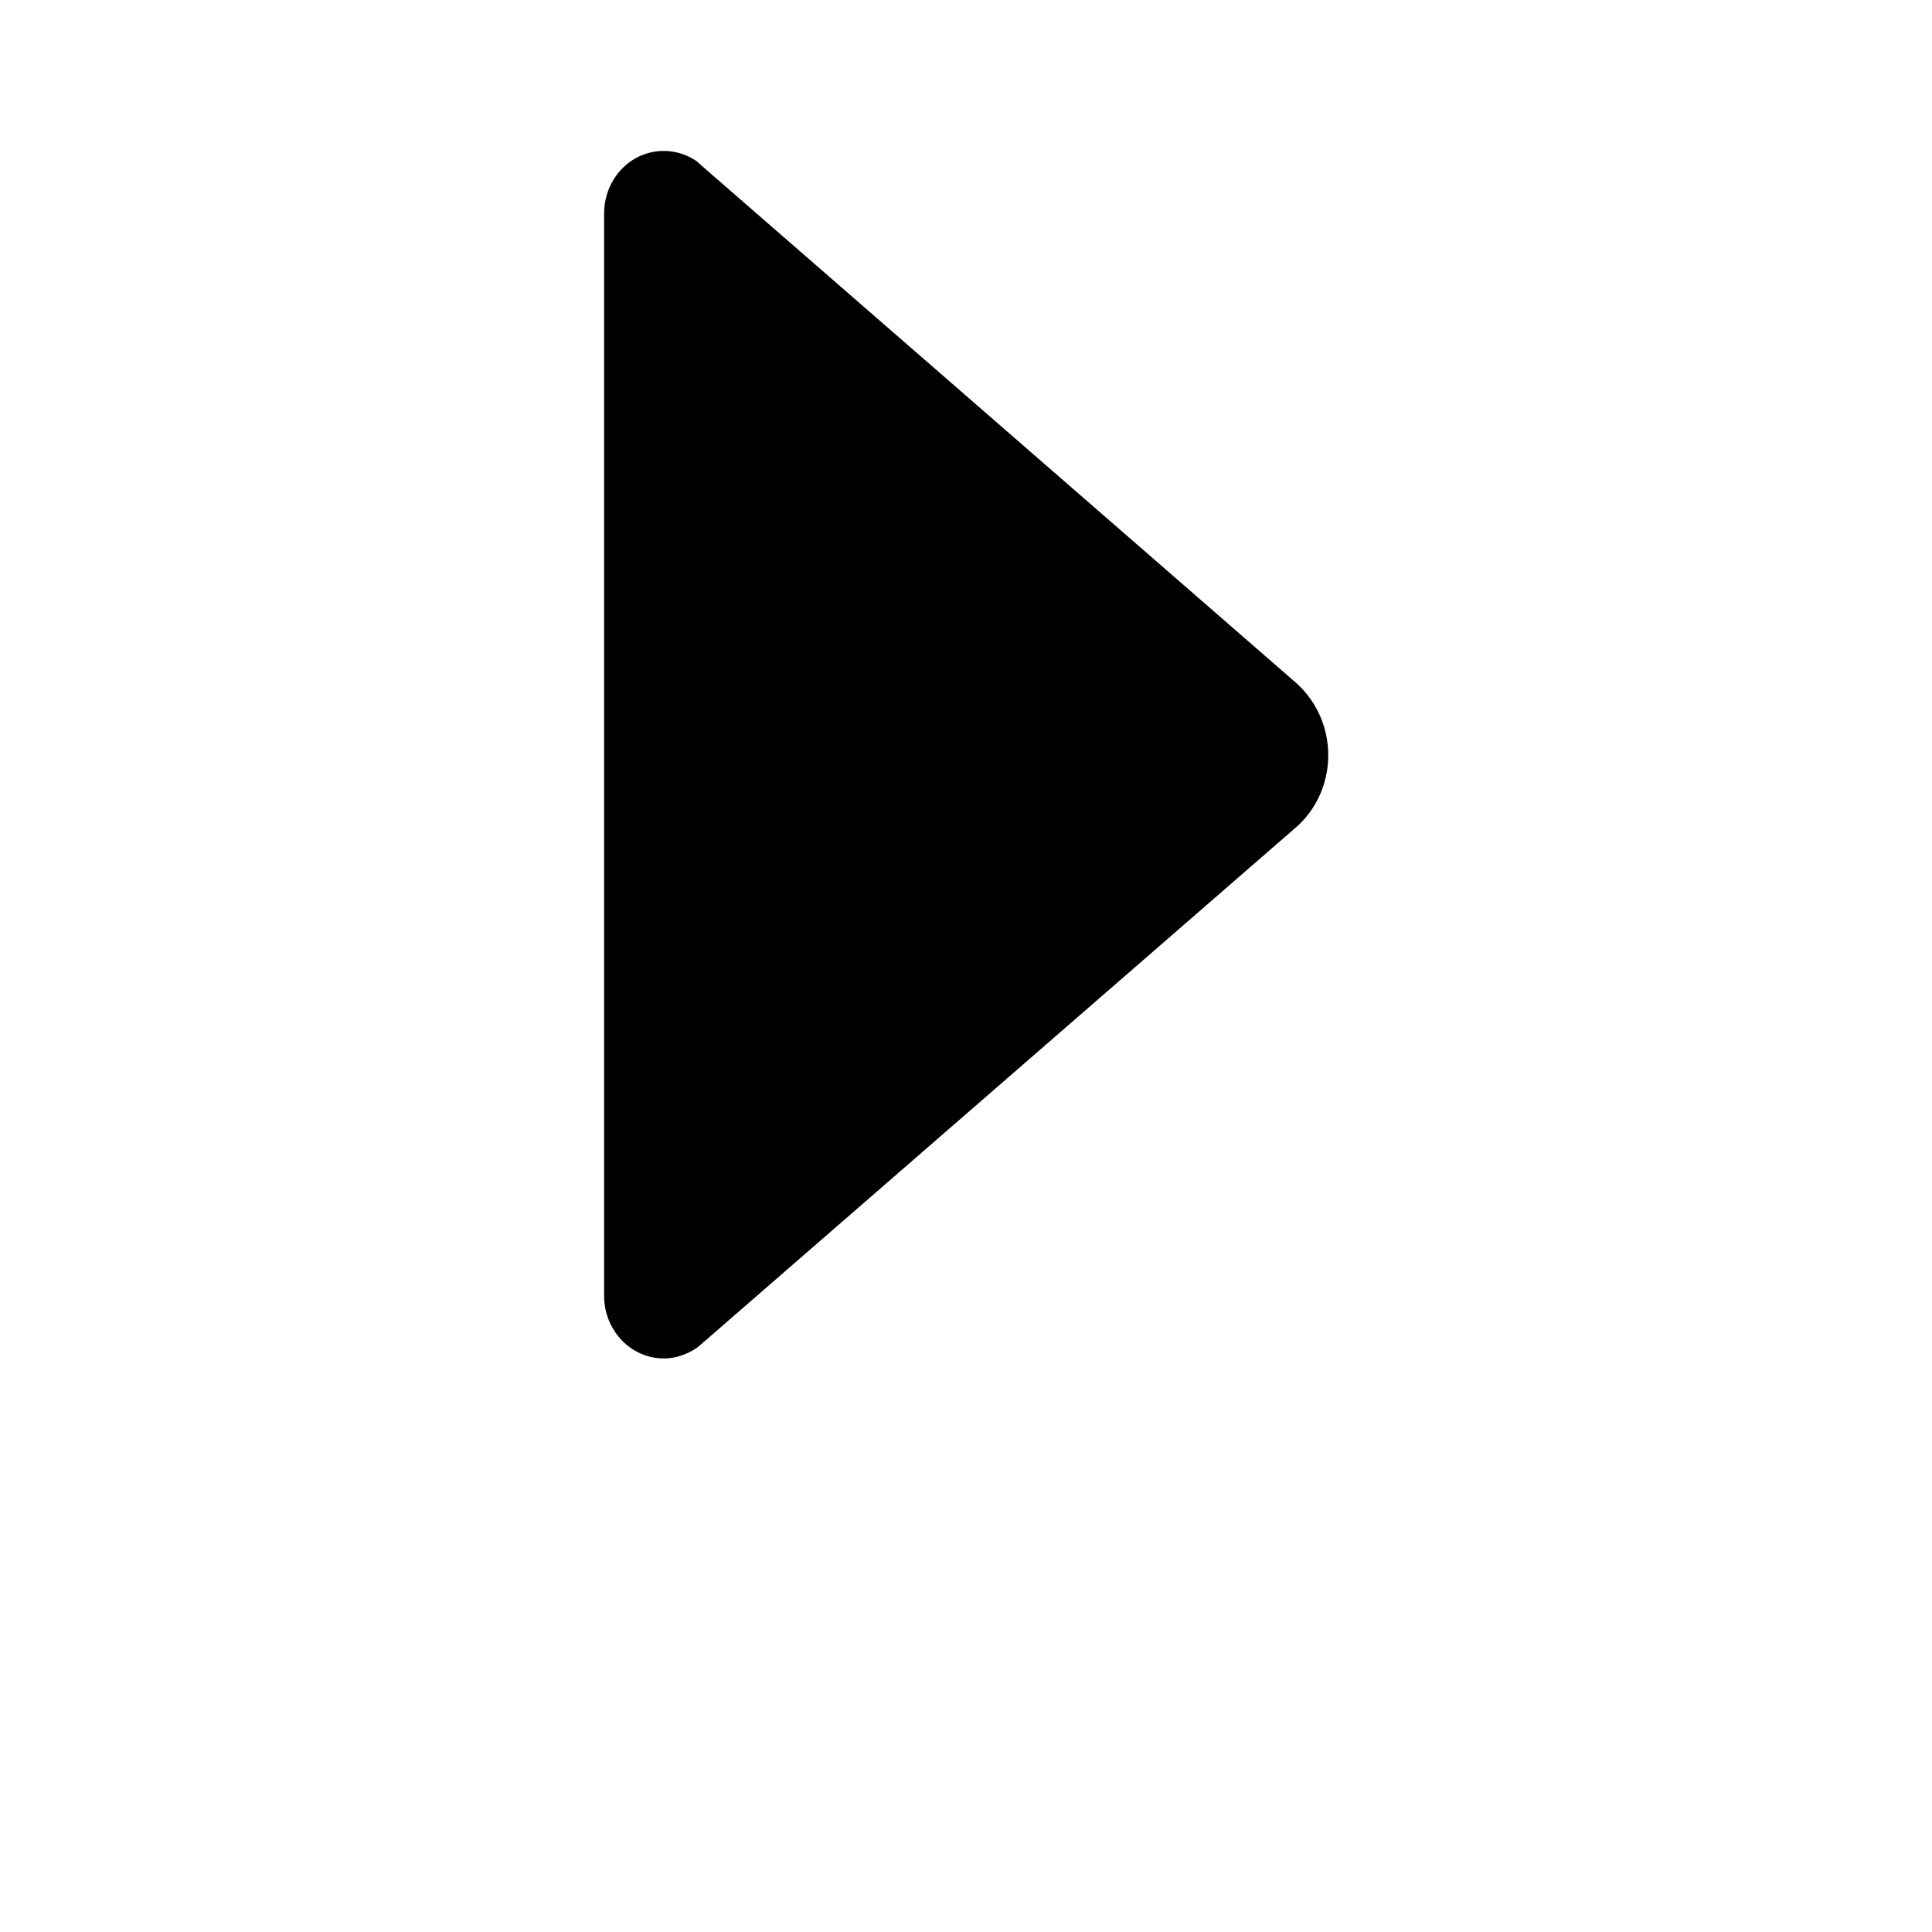
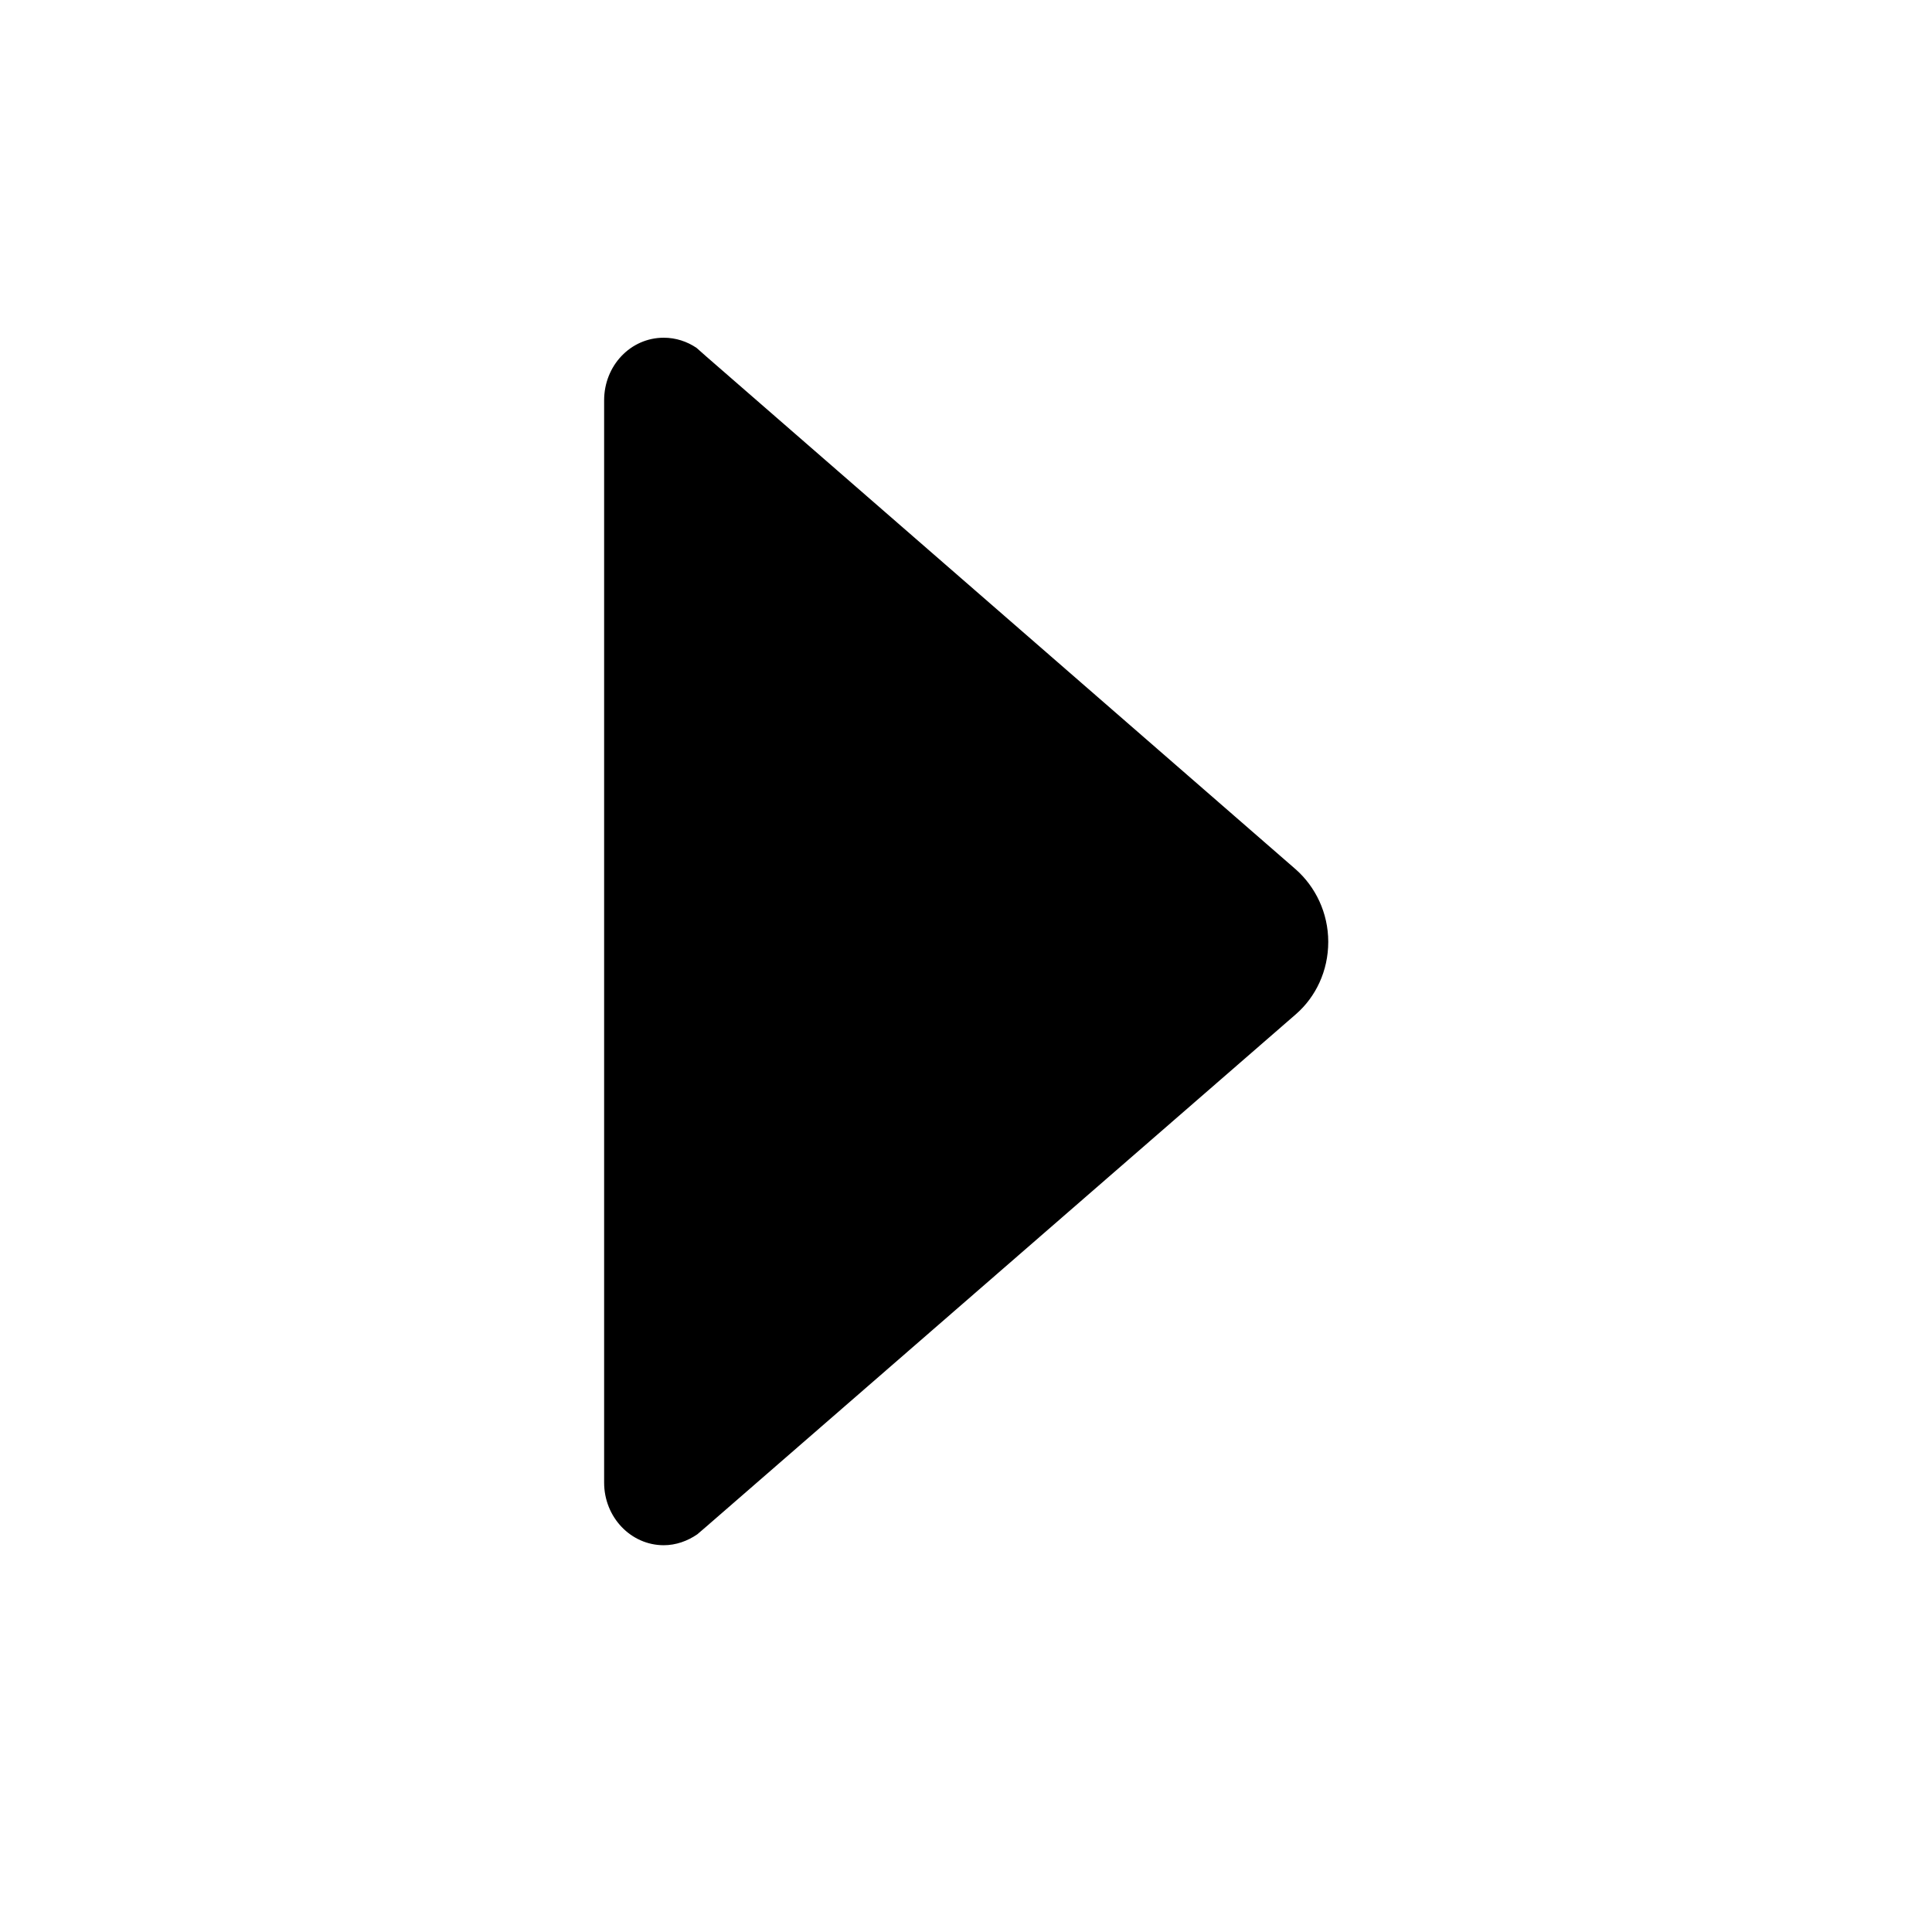
- <svg xmlns="http://www.w3.org/2000/svg" width="512" height="512" viewBox="0 0 512 512">
-   <path d="M184.8 357.1l2.1-1.8 156.5-136c5.3-4.6 8.6-11.5 8.6-19.2 0-7.7-3.4-14.6-8.6-19.2L187.2 45l-2.6-2.3c-2.5-1.7-5.5-2.7-8.7-2.7-8.8 0-15.8 7.4-15.8 16.6v286.8c0 9.2 7.1 16.6 15.8 16.6 3.2 0 6.3-1.1 8.9-2.9z" />
+ <svg xmlns="http://www.w3.org/2000/svg" width="512px" height="512px" viewBox="0 0 512 512" version="1.1">
+   <g id="arrow-right-b" stroke="none" stroke-width="1" fill="none" fill-rule="evenodd">
+     <path d="M184.8,406.6 L186.9,404.8 L343.4,268.8 C348.7,264.2 352,257.3 352,249.6 C352,241.9 348.6,235 343.4,230.4 L187.2,94.5 L184.6,92.2 C182.1,90.5 179.1,89.5 175.9,89.5 C167.1,89.5 160.1,96.9 160.1,106.1 L160.1,392.9 C160.1,402.1 167.2,409.5 175.9,409.5 C179.1,409.5 182.2,408.4 184.8,406.6 Z" id="Path" fill="#000000" fill-rule="nonzero" />
+   </g>
</svg>
